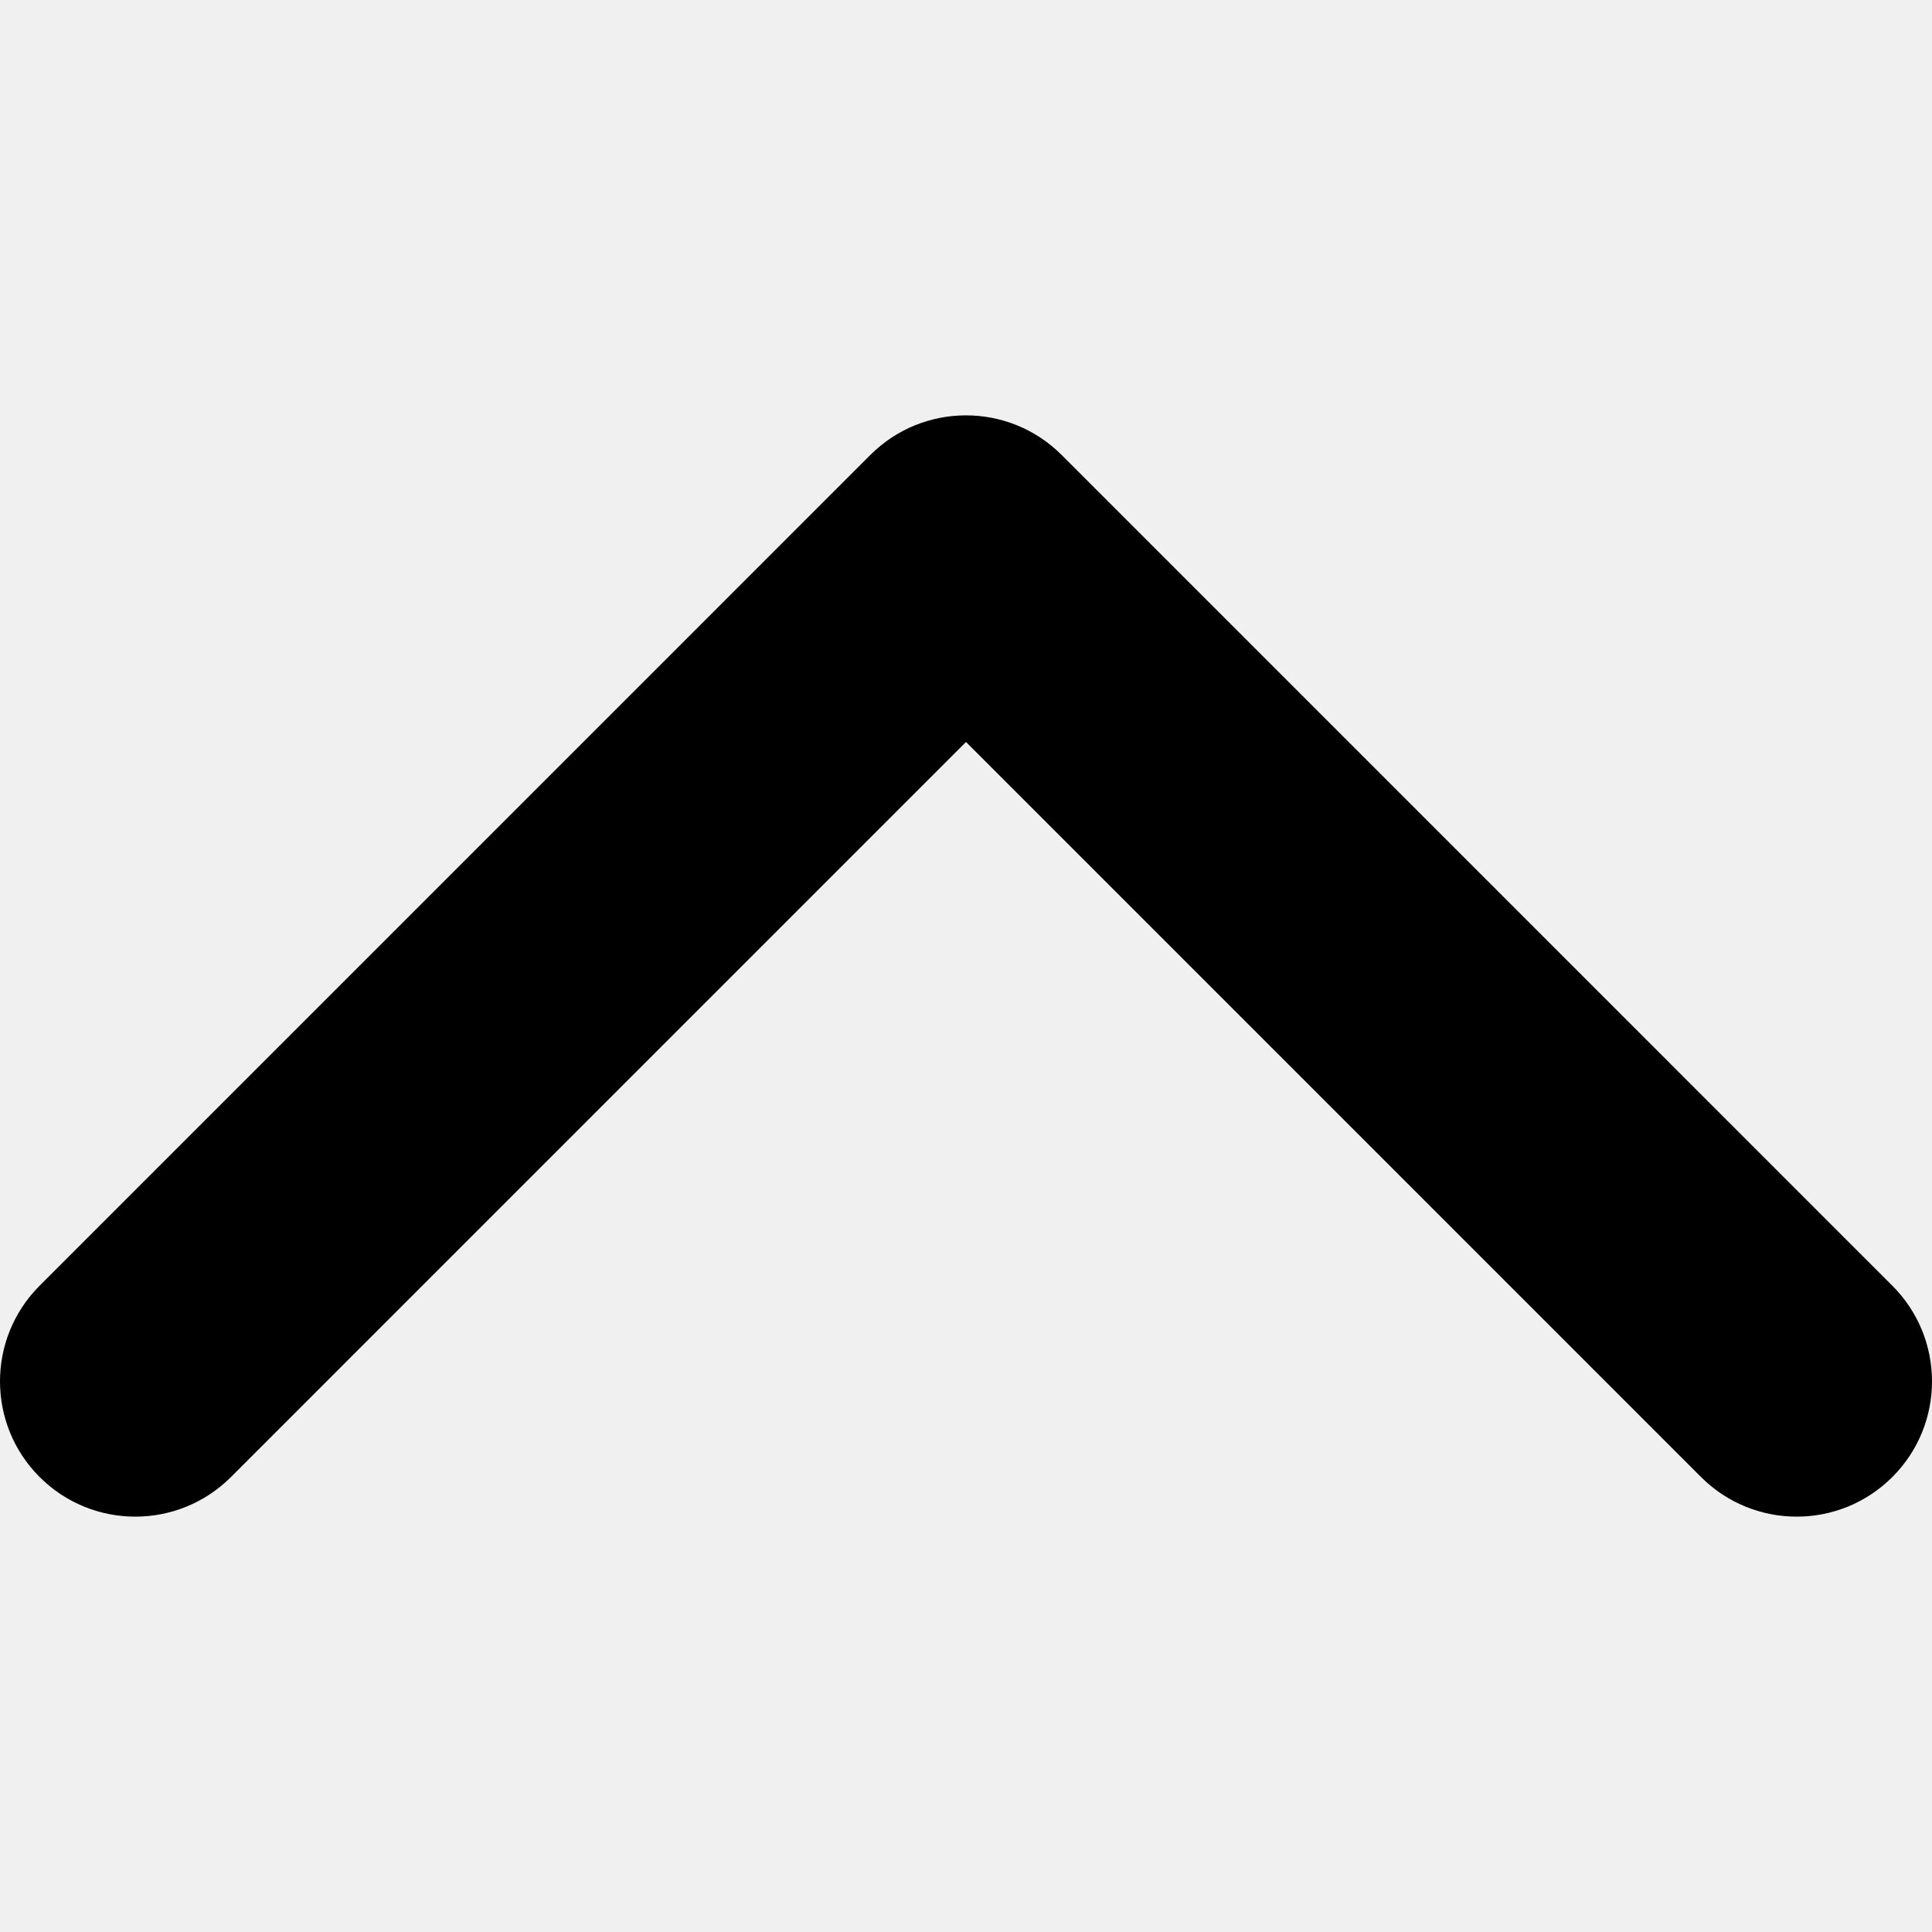
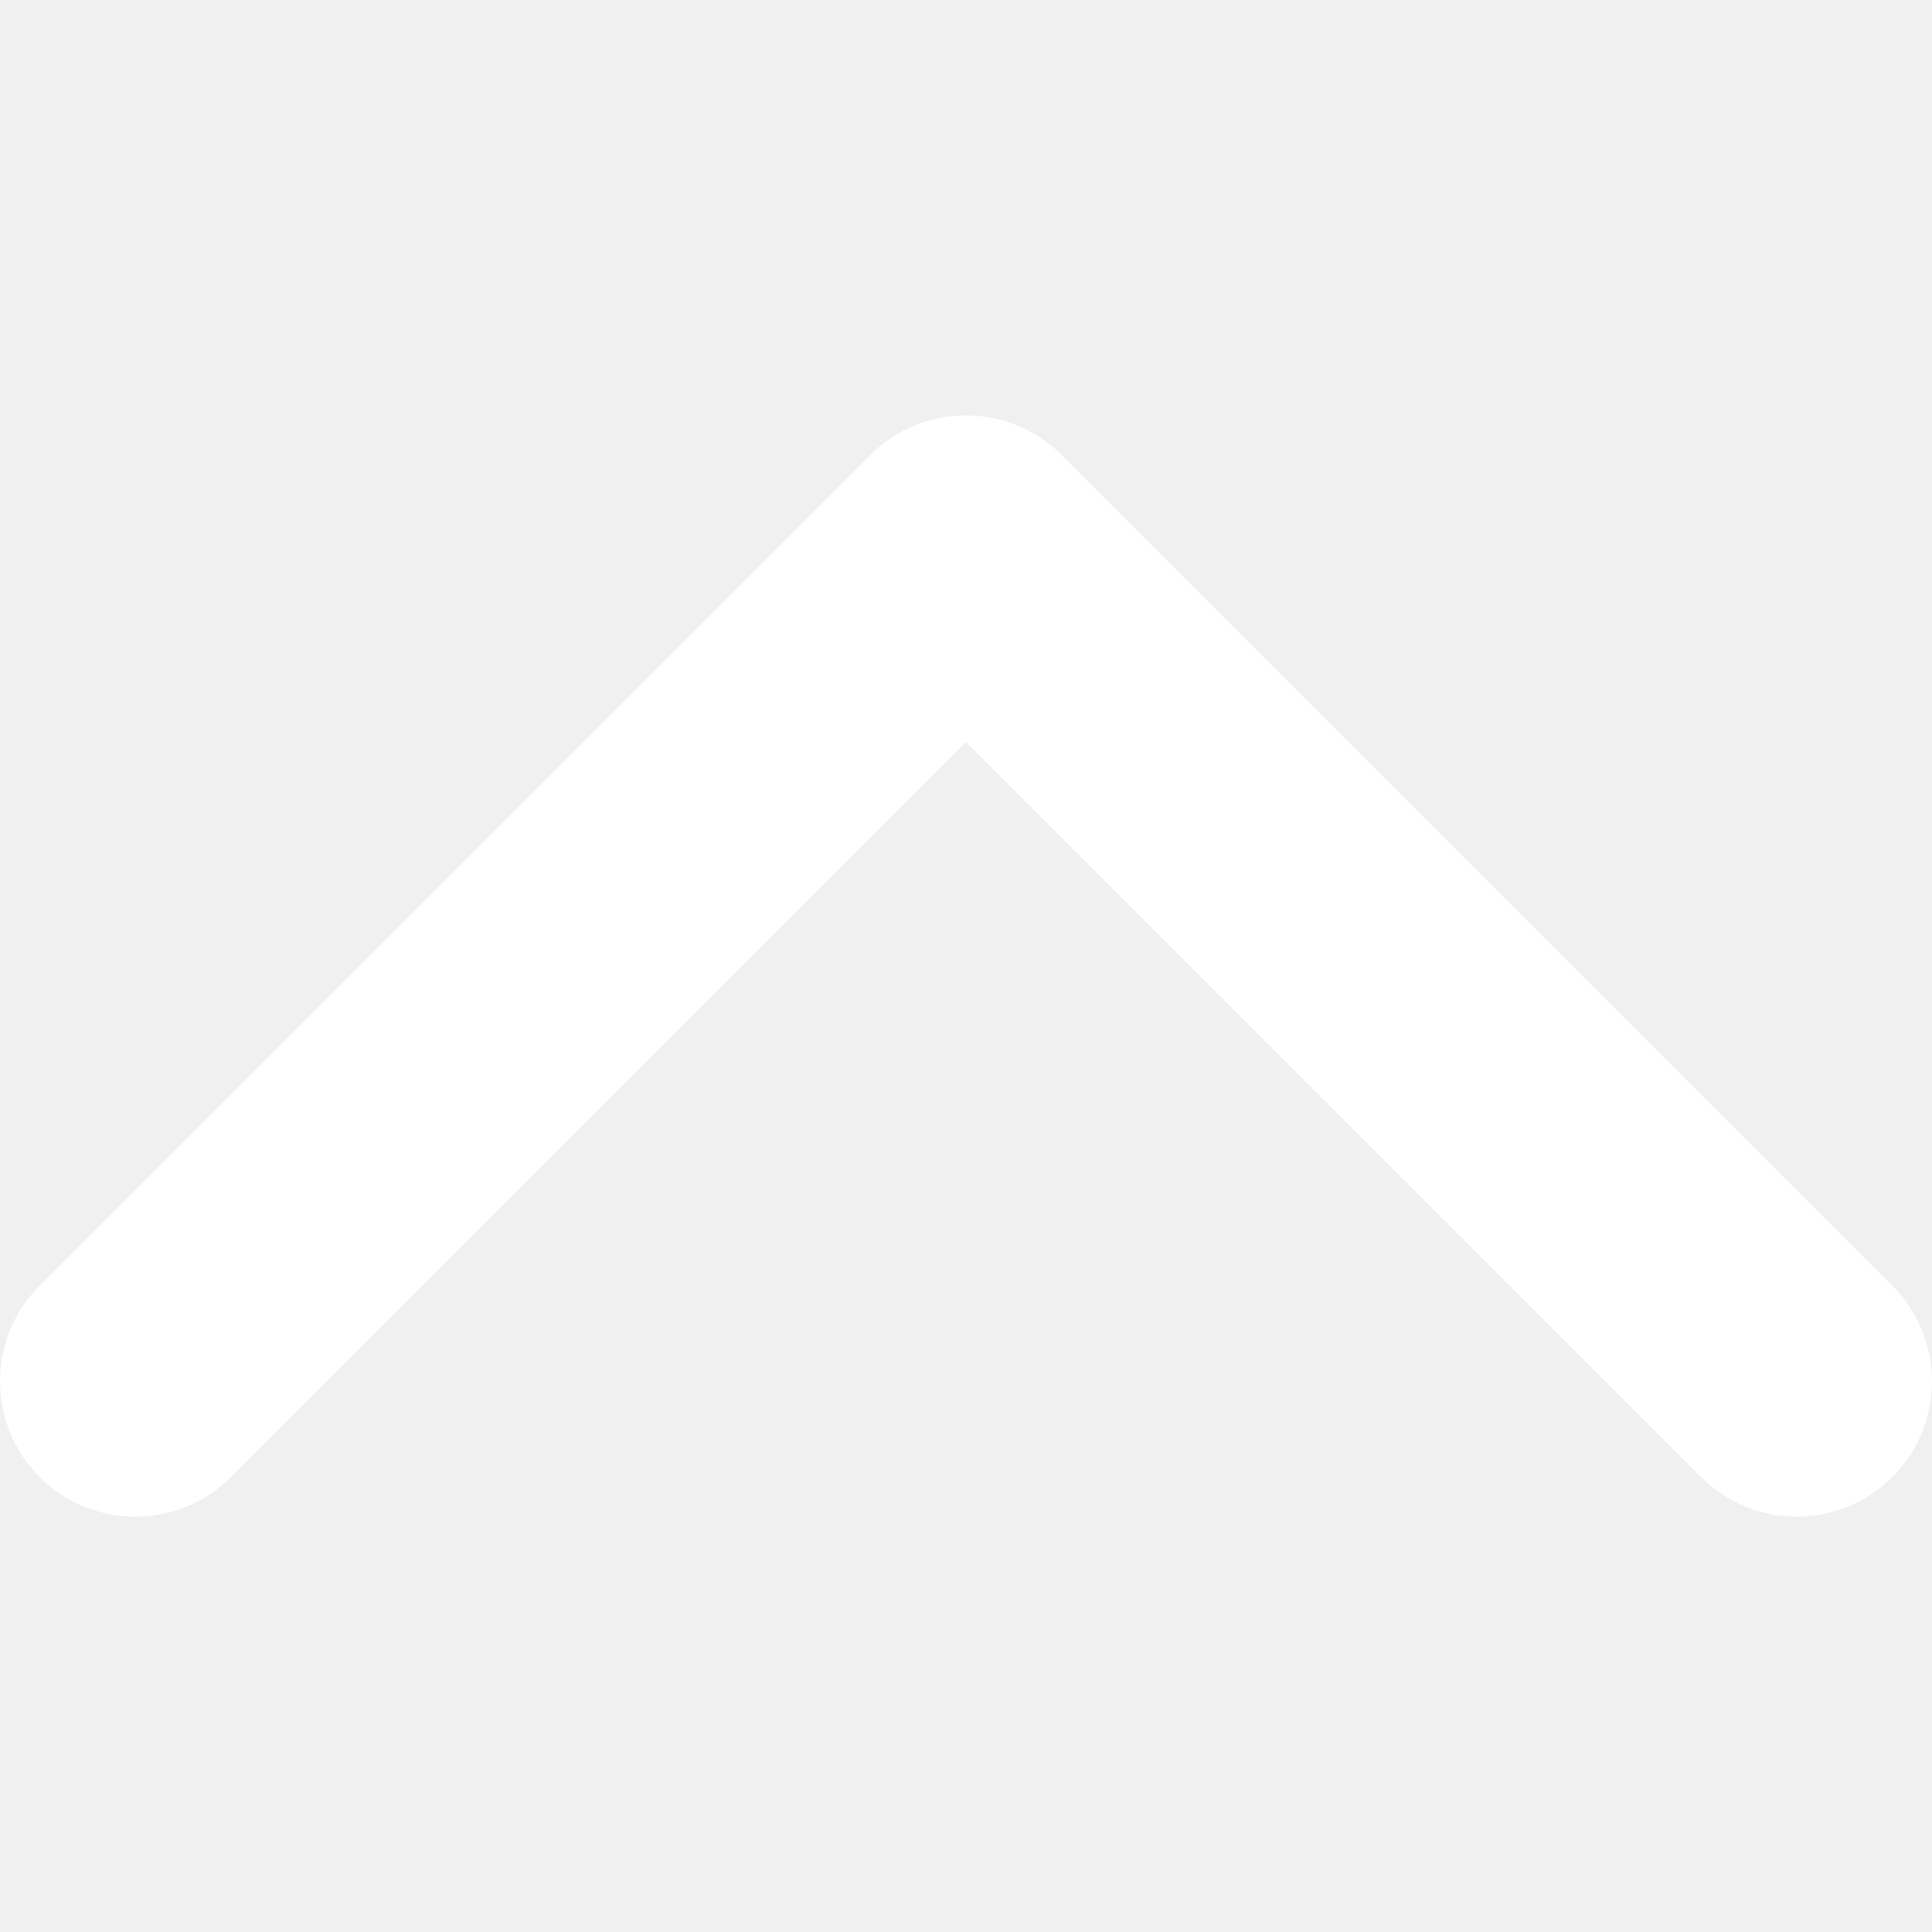
- <svg xmlns="http://www.w3.org/2000/svg" version="1.1" id="Capa_1" x="0px" y="0px" width="451.847px" height="451.846px" viewBox="0 0 451.847 451.846" style="enable-background:new 0 0 451.847 451.846;" xml:space="preserve">
+ <svg xmlns="http://www.w3.org/2000/svg" width="451.847" height="451.846">
  <g>
-     <path d="M248.292,106.406l194.281,194.29c12.365,12.359,12.365,32.391,0,44.744c-12.354,12.354-32.391,12.354-44.744,0   L225.923,173.529L54.018,345.44c-12.36,12.354-32.395,12.354-44.748,0c-12.359-12.354-12.359-32.391,0-44.75L203.554,106.4   c6.18-6.174,14.271-9.259,22.369-9.259C234.018,97.141,242.115,100.232,248.292,106.406z" />
+     <rect fill="none" id="canvas_background" height="402" width="582" y="-1" x="-1" />
  </g>
  <g>
- </g>
-   <g>
- </g>
-   <g>
- </g>
-   <g>
- </g>
-   <g>
- </g>
-   <g>
- </g>
-   <g>
- </g>
-   <g>
- </g>
-   <g>
- </g>
-   <g>
- </g>
-   <g>
- </g>
-   <g>
- </g>
-   <g>
- </g>
-   <g>
- </g>
-   <g>
- </g>
+     <g fill="white" id="svg_1">
+       <path id="svg_2" d="m248.292,106.406l194.281,194.29c12.365,12.359 12.365,32.391 0,44.744c-12.354,12.354 -32.391,12.354 -44.744,0l-171.906,-171.911l-171.905,171.911c-12.36,12.354 -32.395,12.354 -44.748,0c-12.359,-12.354 -12.359,-32.391 0,-44.75l194.284,-194.29c6.18,-6.174 14.271,-9.259 22.369,-9.259c8.095,0 16.192,3.091 22.369,9.265z" />
+     </g>
+     <g id="svg_3" />
+     <g id="svg_4" />
+     <g id="svg_5" />
+     <g id="svg_6" />
+     <g id="svg_7" />
+     <g id="svg_8" />
+     <g id="svg_9" />
+     <g id="svg_10" />
+     <g id="svg_11" />
+     <g id="svg_12" />
+     <g id="svg_13" />
+     <g id="svg_14" />
+     <g id="svg_15" />
+     <g id="svg_16" />
+     <g id="svg_17" />
+   </g>
</svg>
